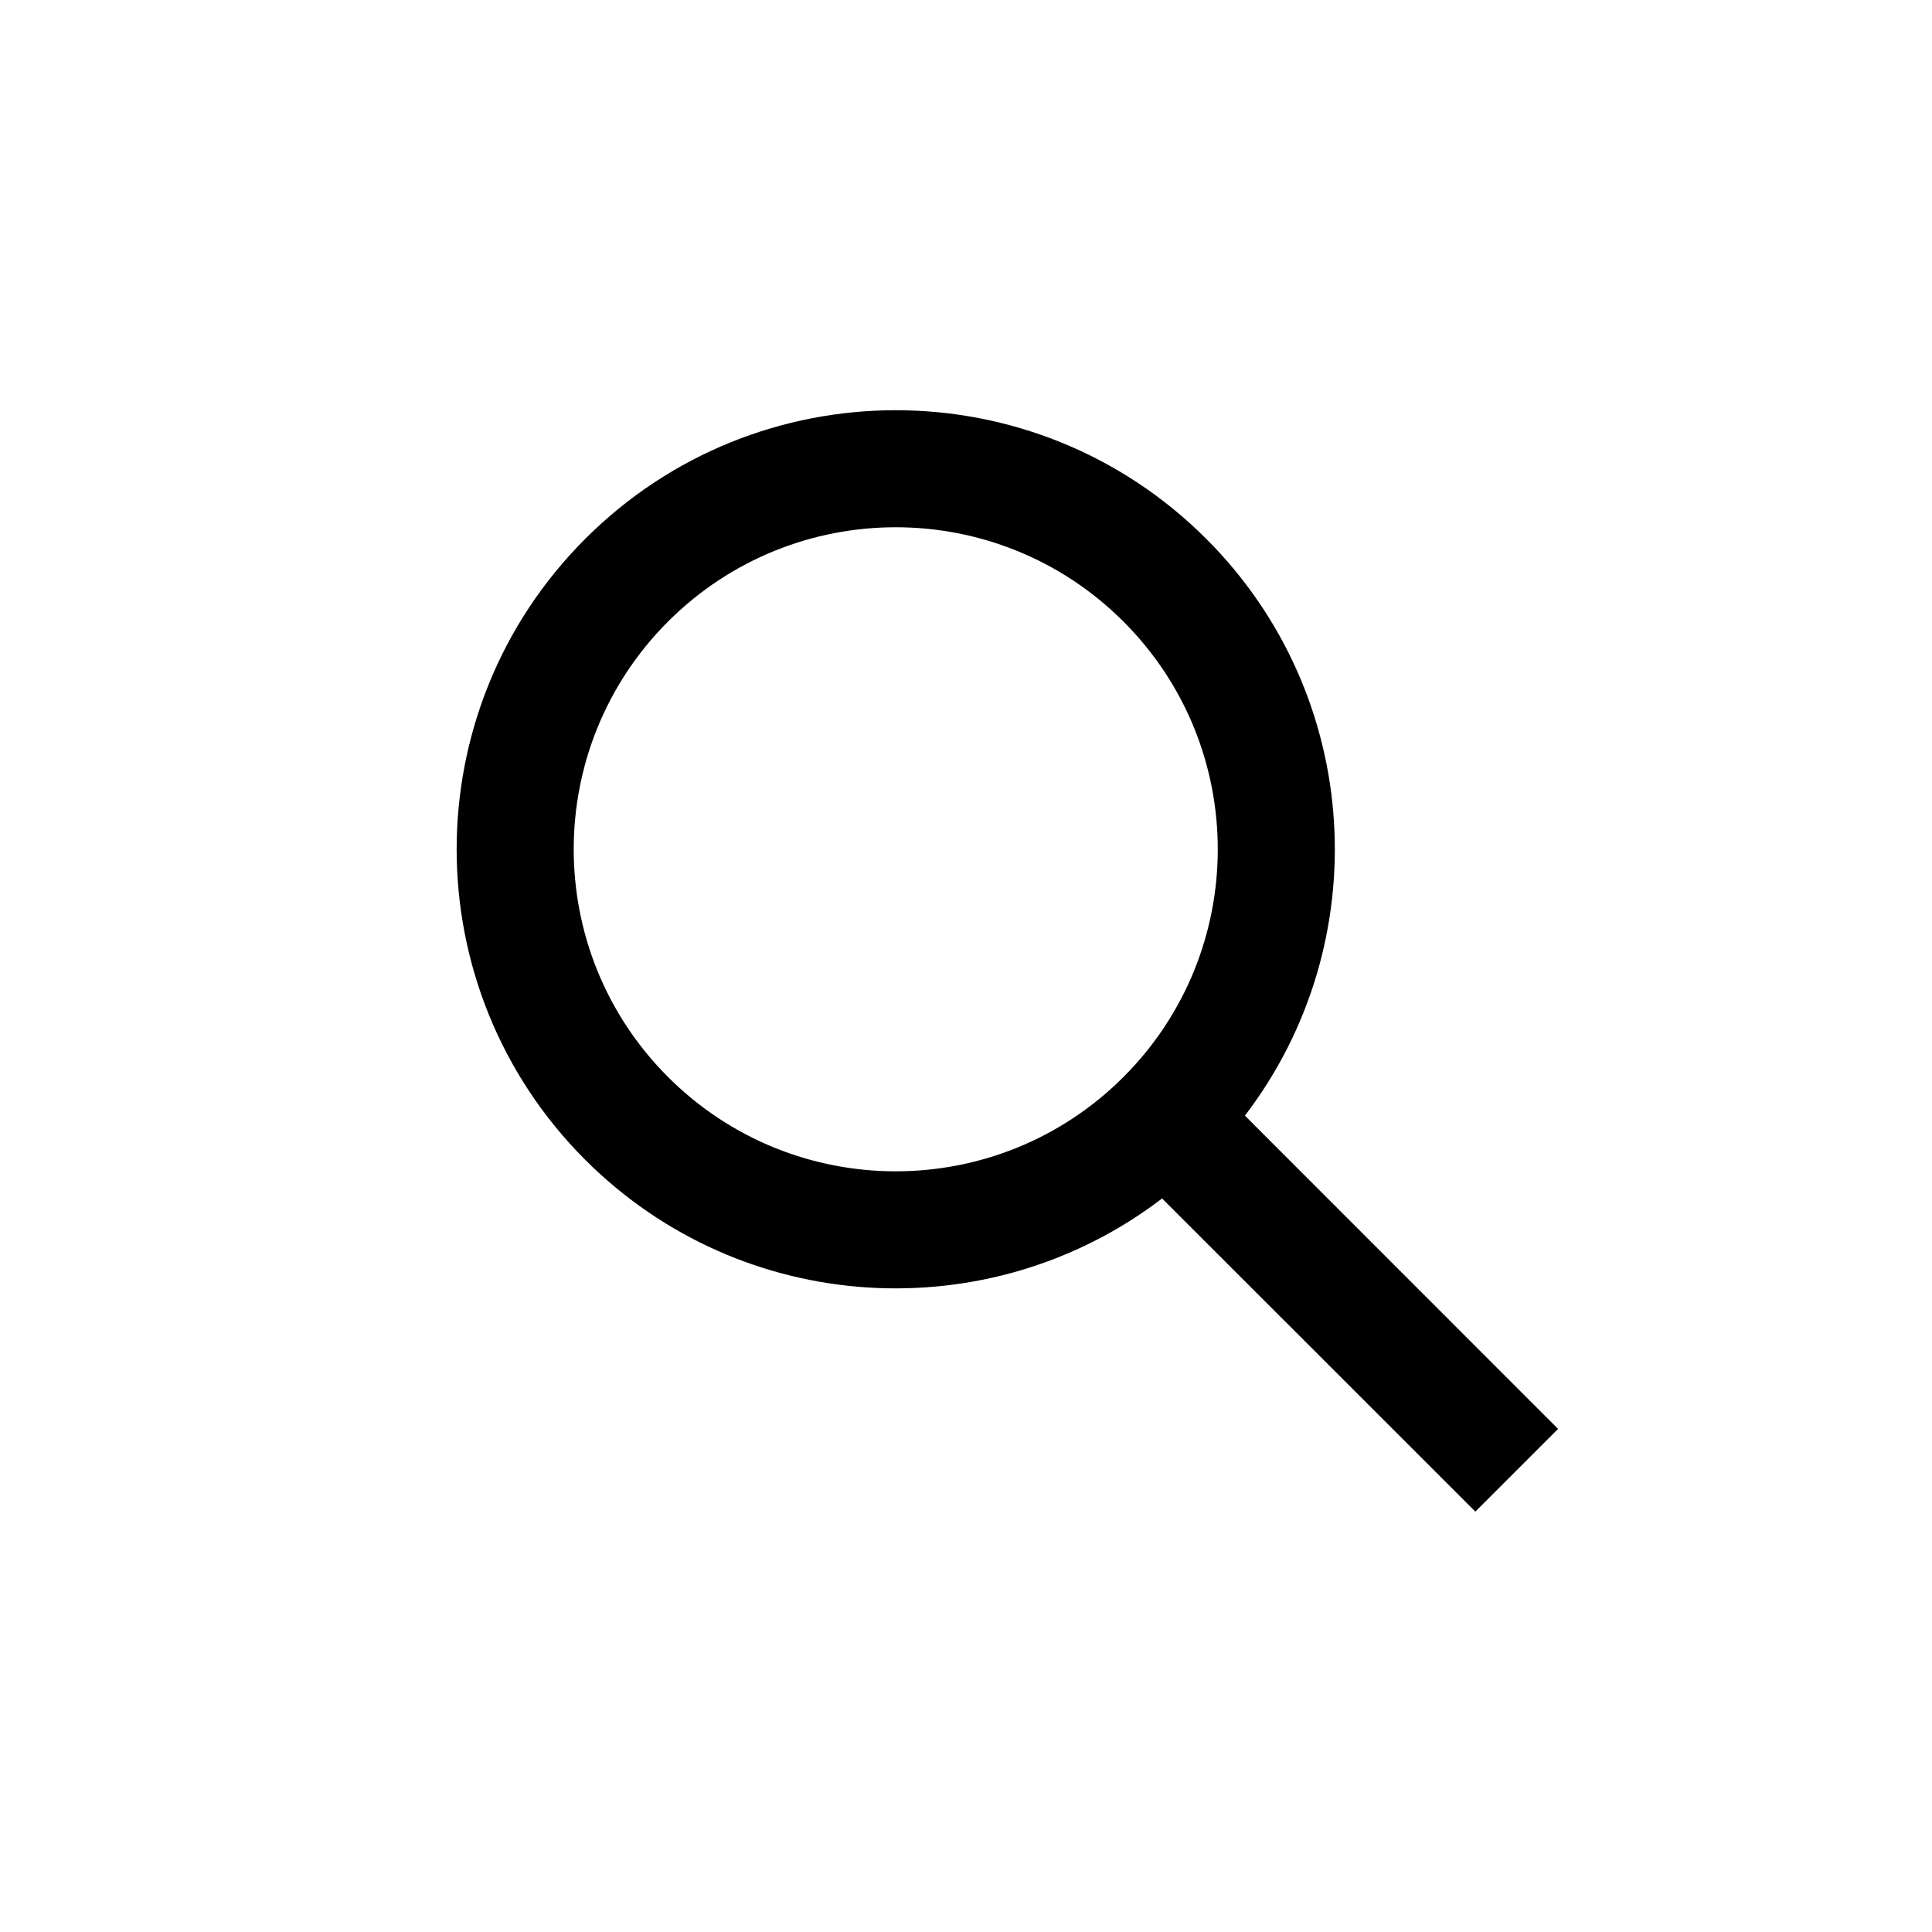
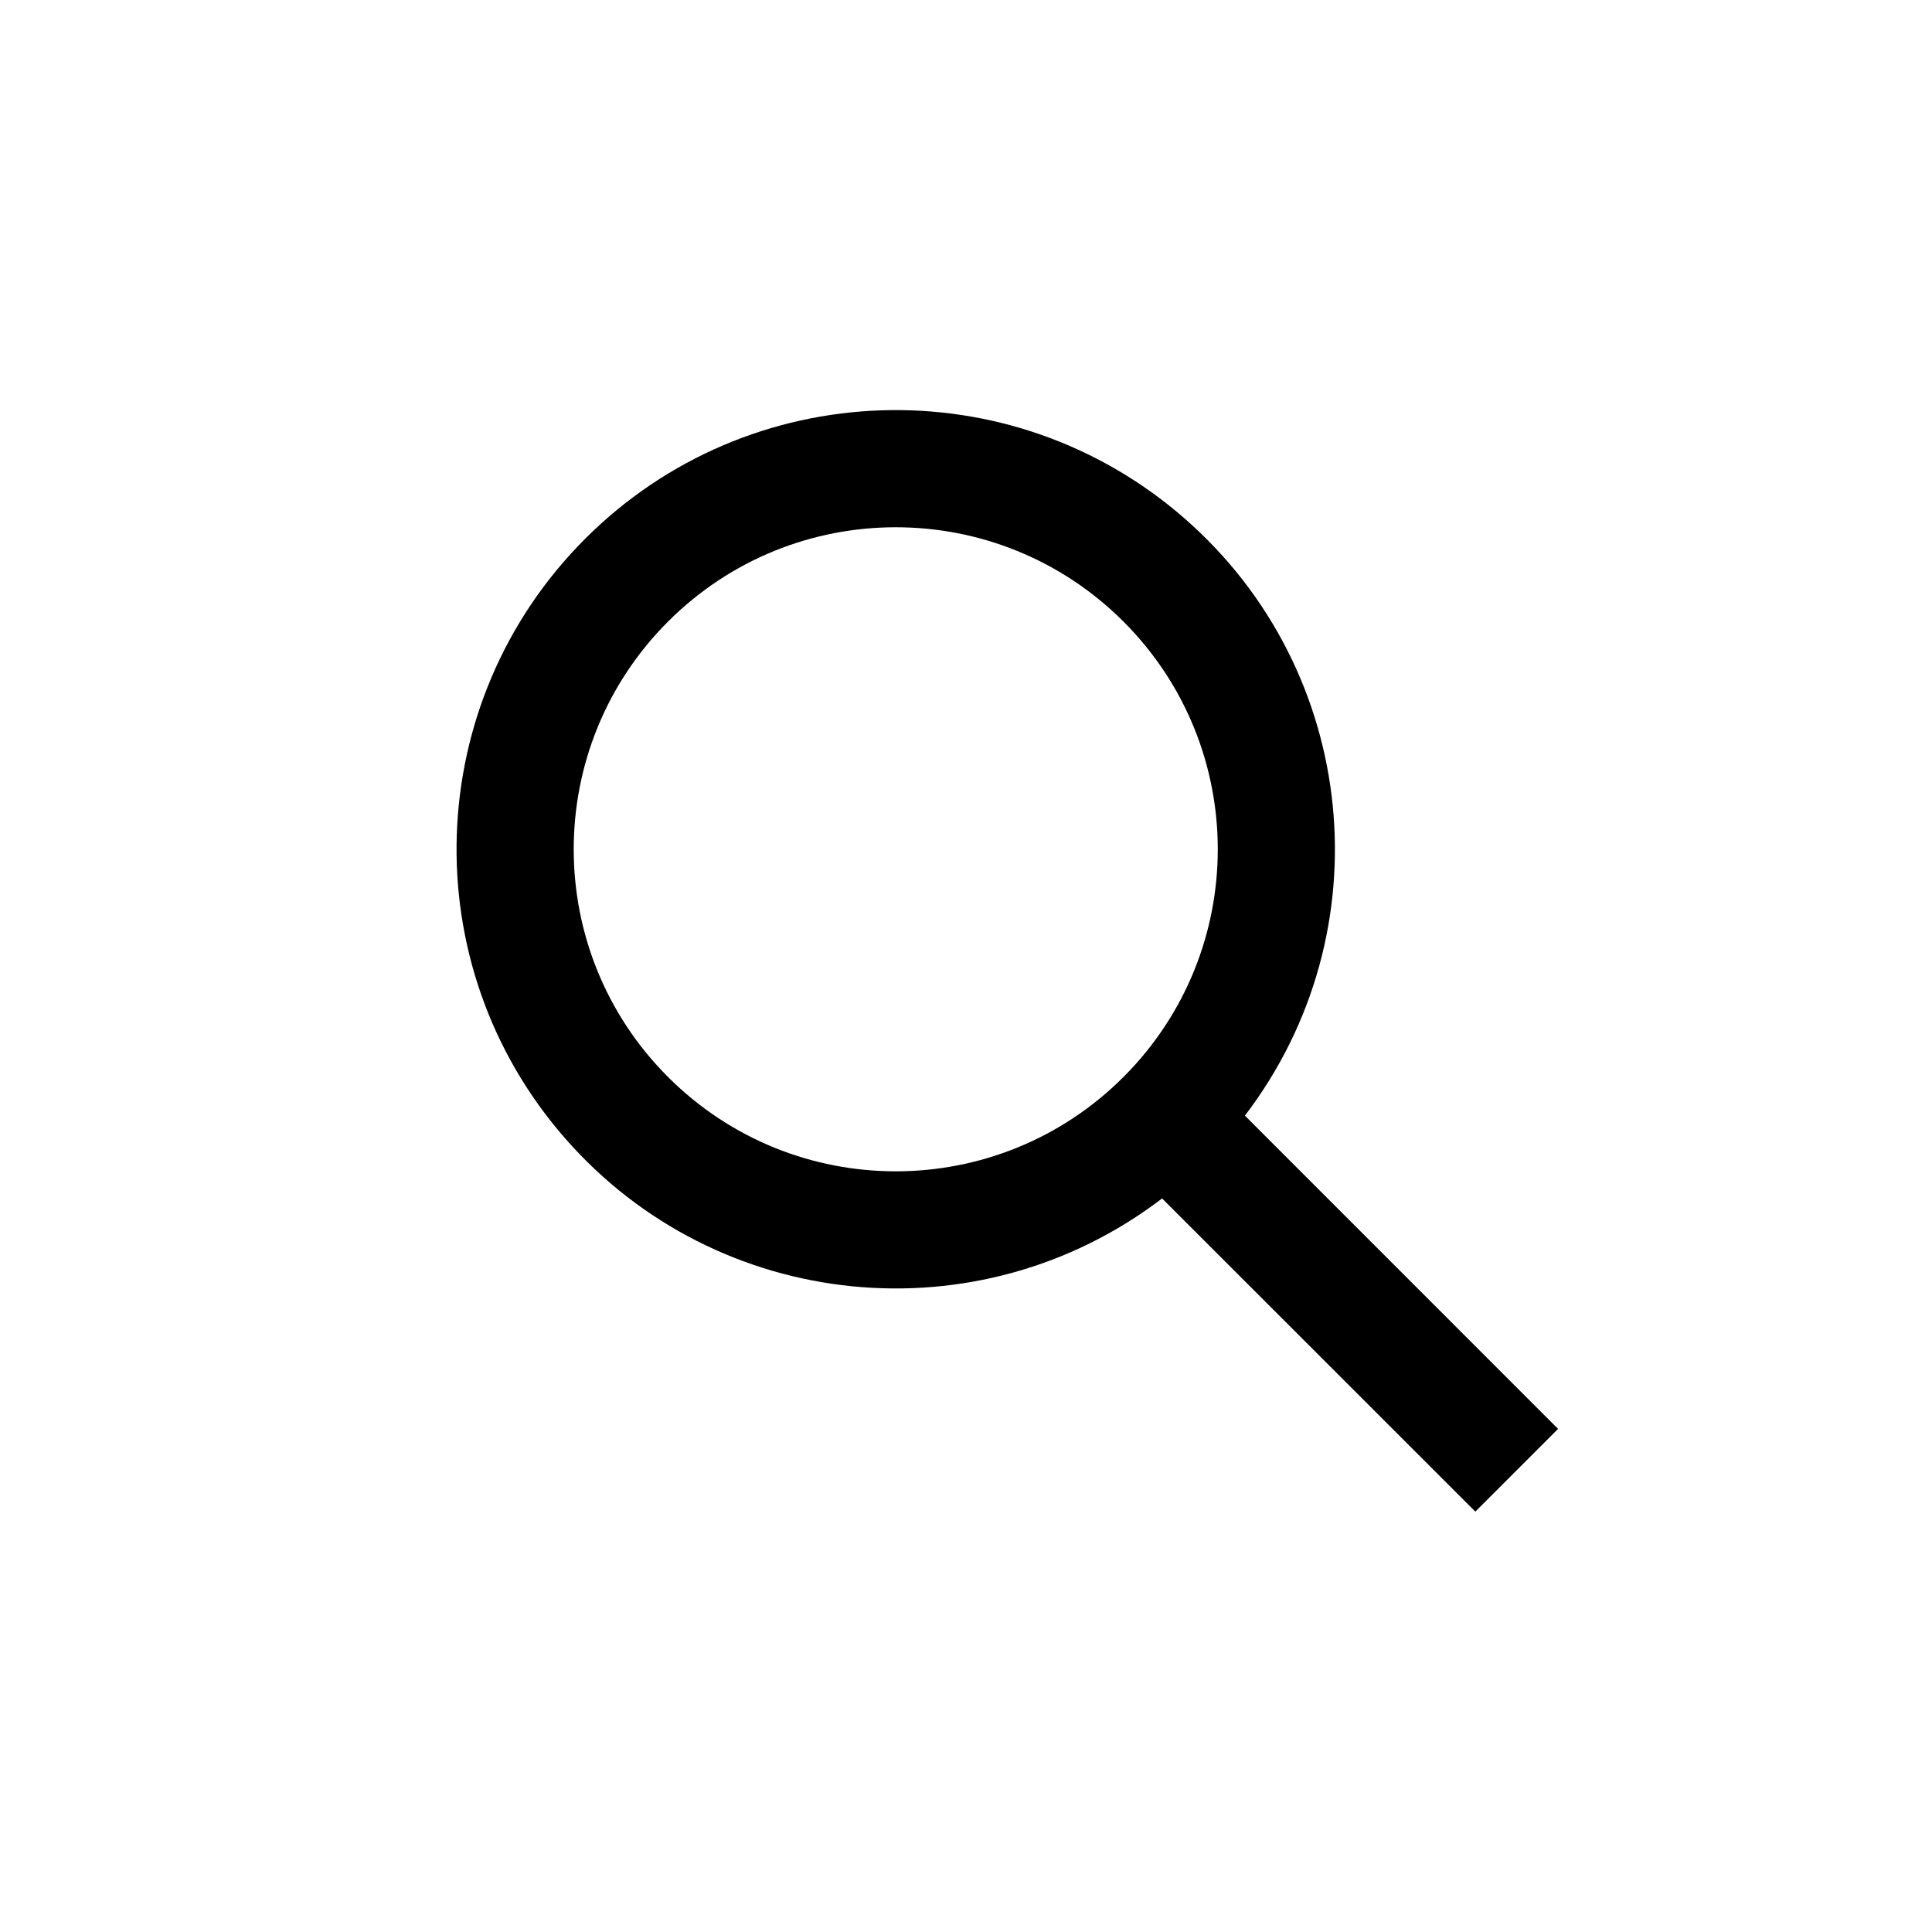
- <svg xmlns="http://www.w3.org/2000/svg" width="22" height="22" viewBox="0 0 22 22" fill="none">
-   <path fill-rule="evenodd" clip-rule="evenodd" d="M12.793 12.264C11.361 13.696 9.039 13.696 7.607 12.264C6.175 10.832 6.175 8.51 7.607 7.078C9.039 5.646 11.361 5.646 12.793 7.078C14.225 8.51 14.225 10.832 12.793 12.264ZM13.233 13.647C11.273 15.146 8.457 14.999 6.664 13.207C4.712 11.254 4.712 8.088 6.664 6.136C8.617 4.183 11.783 4.183 13.736 6.136C15.528 7.928 15.675 10.744 14.176 12.704L17.742 16.271L16.8 17.213L13.233 13.647Z" fill="black" />
+ <svg xmlns="http://www.w3.org/2000/svg" width="22" height="22" fill="none">
+   <path fill-rule="evenodd" clip-rule="evenodd" d="M12.793 12.264a3.667 3.667 0 1 1-5.186-5.186 3.667 3.667 0 0 1 5.186 5.186zm.44 1.383a5.001 5.001 0 1 1 .943-.943l3.566 3.567-.942.942-3.567-3.566z" fill="#000" />
</svg>
